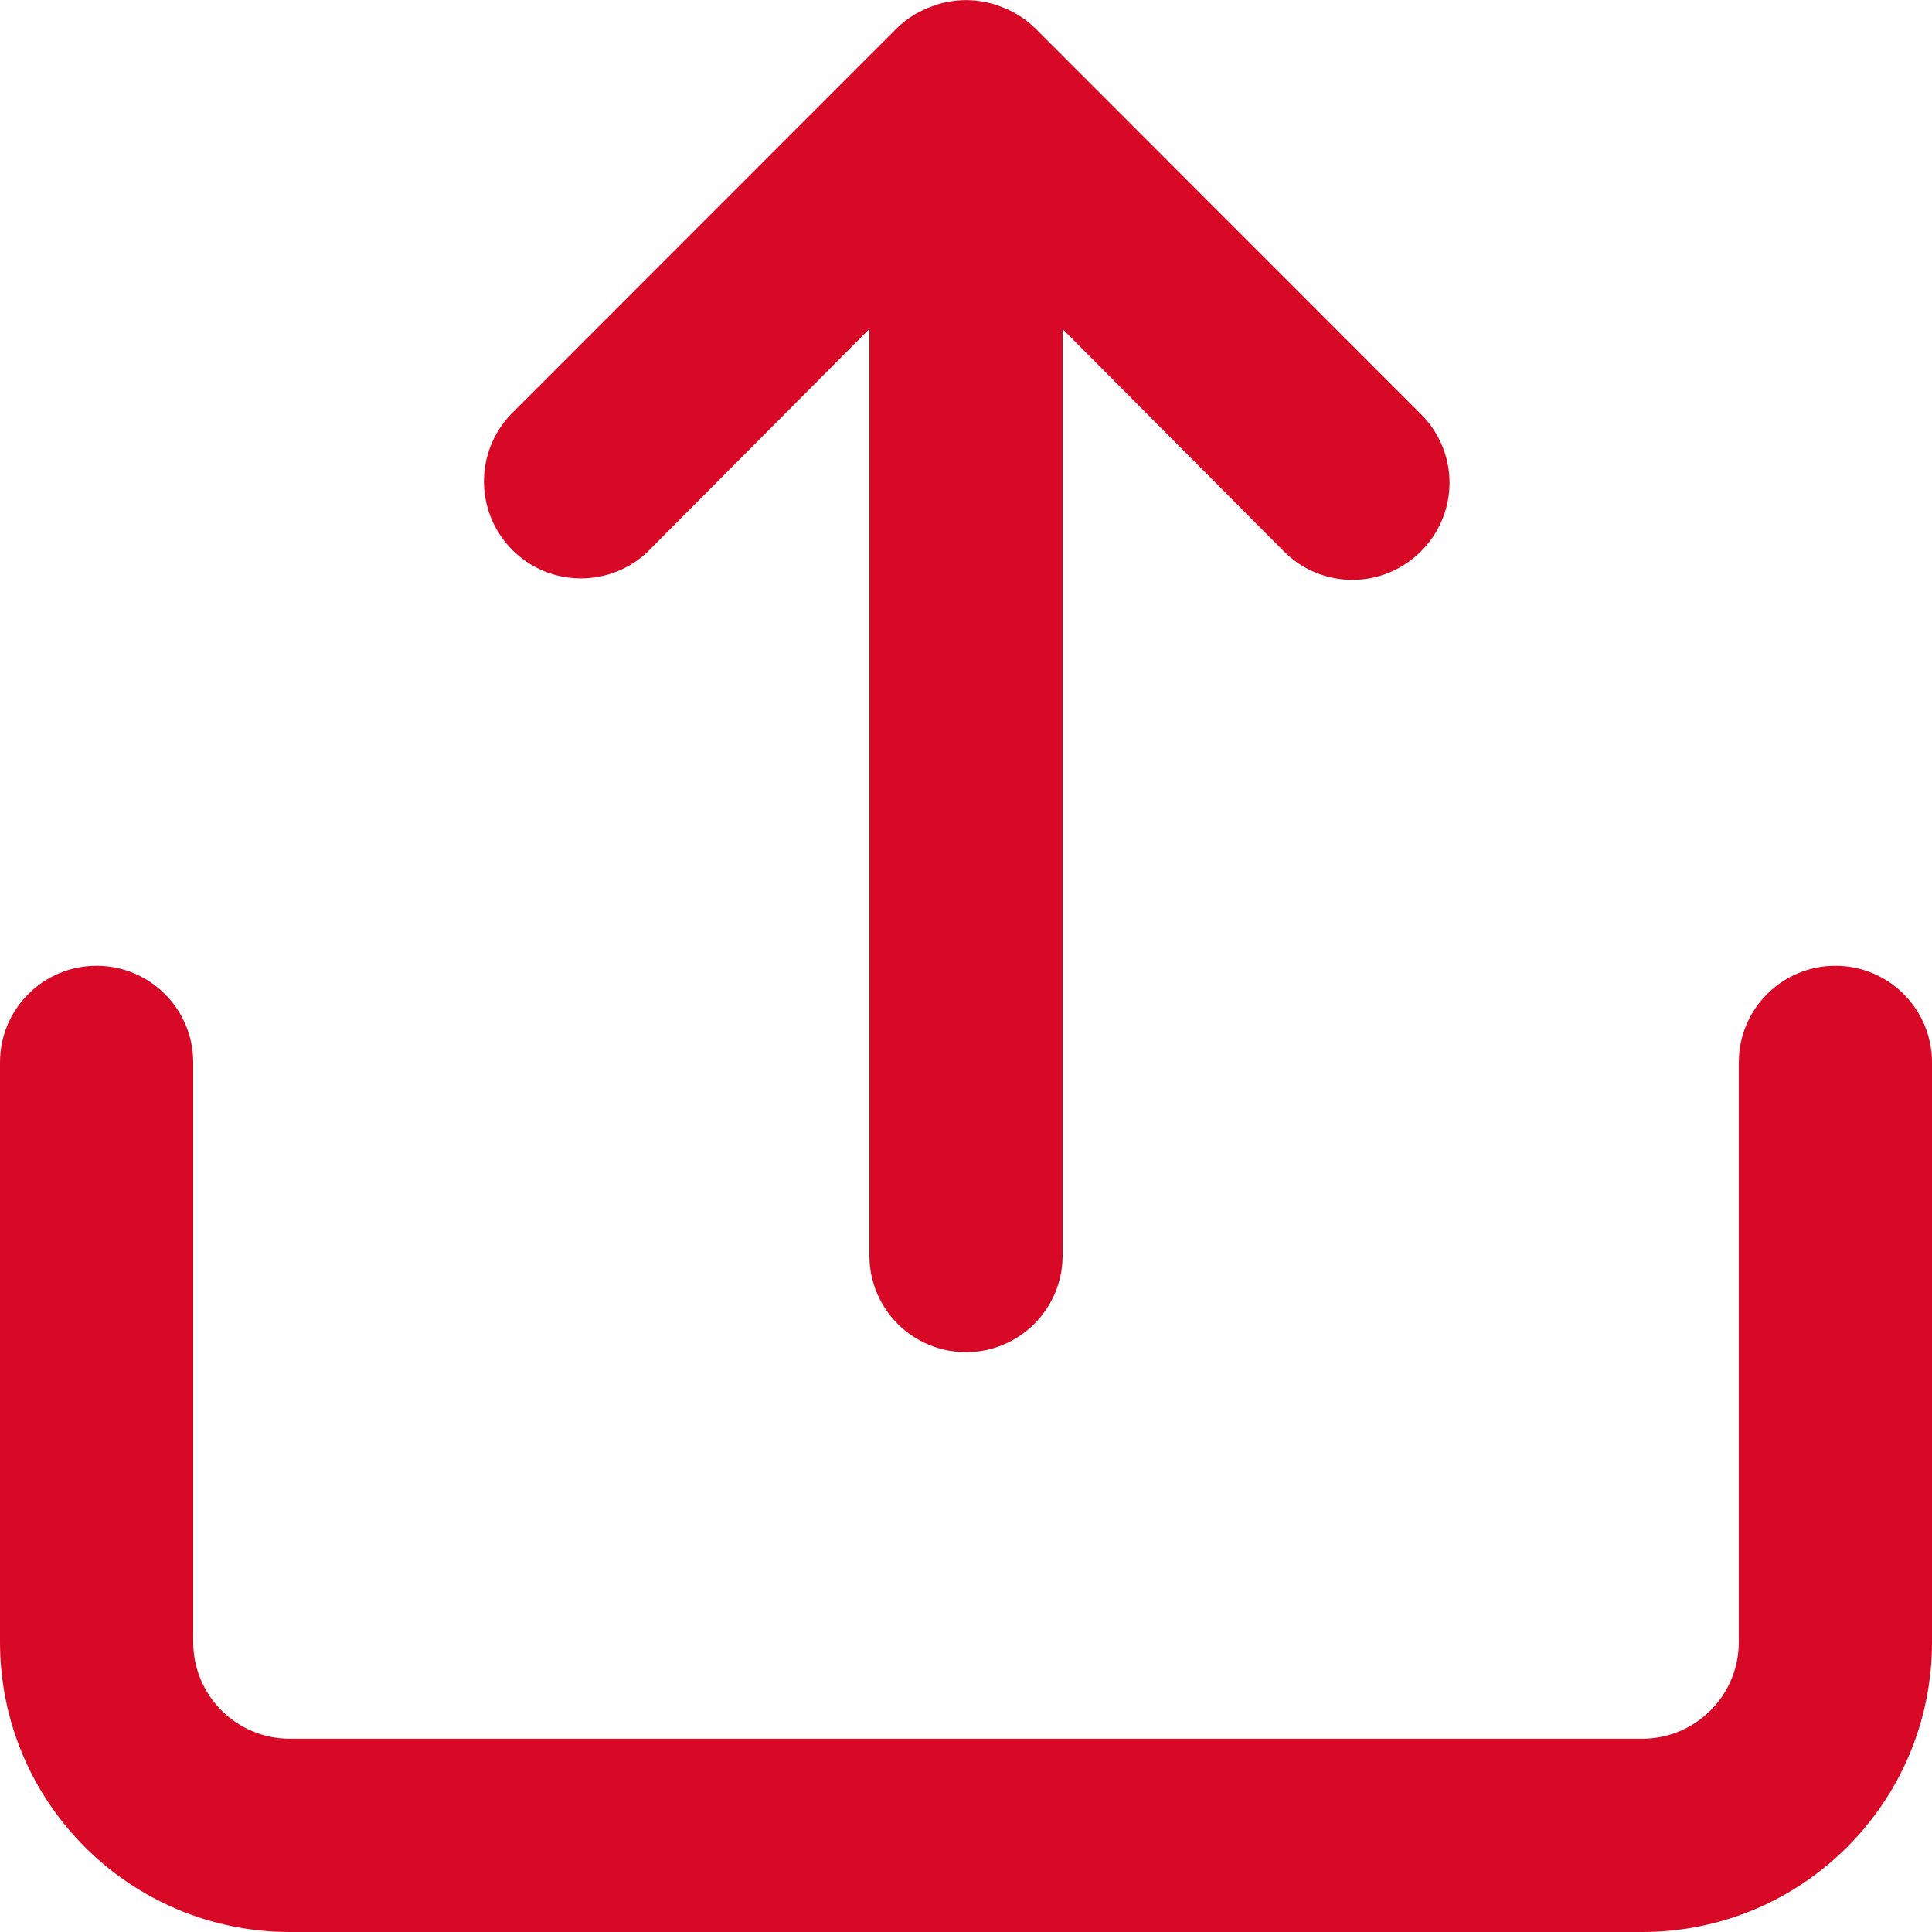
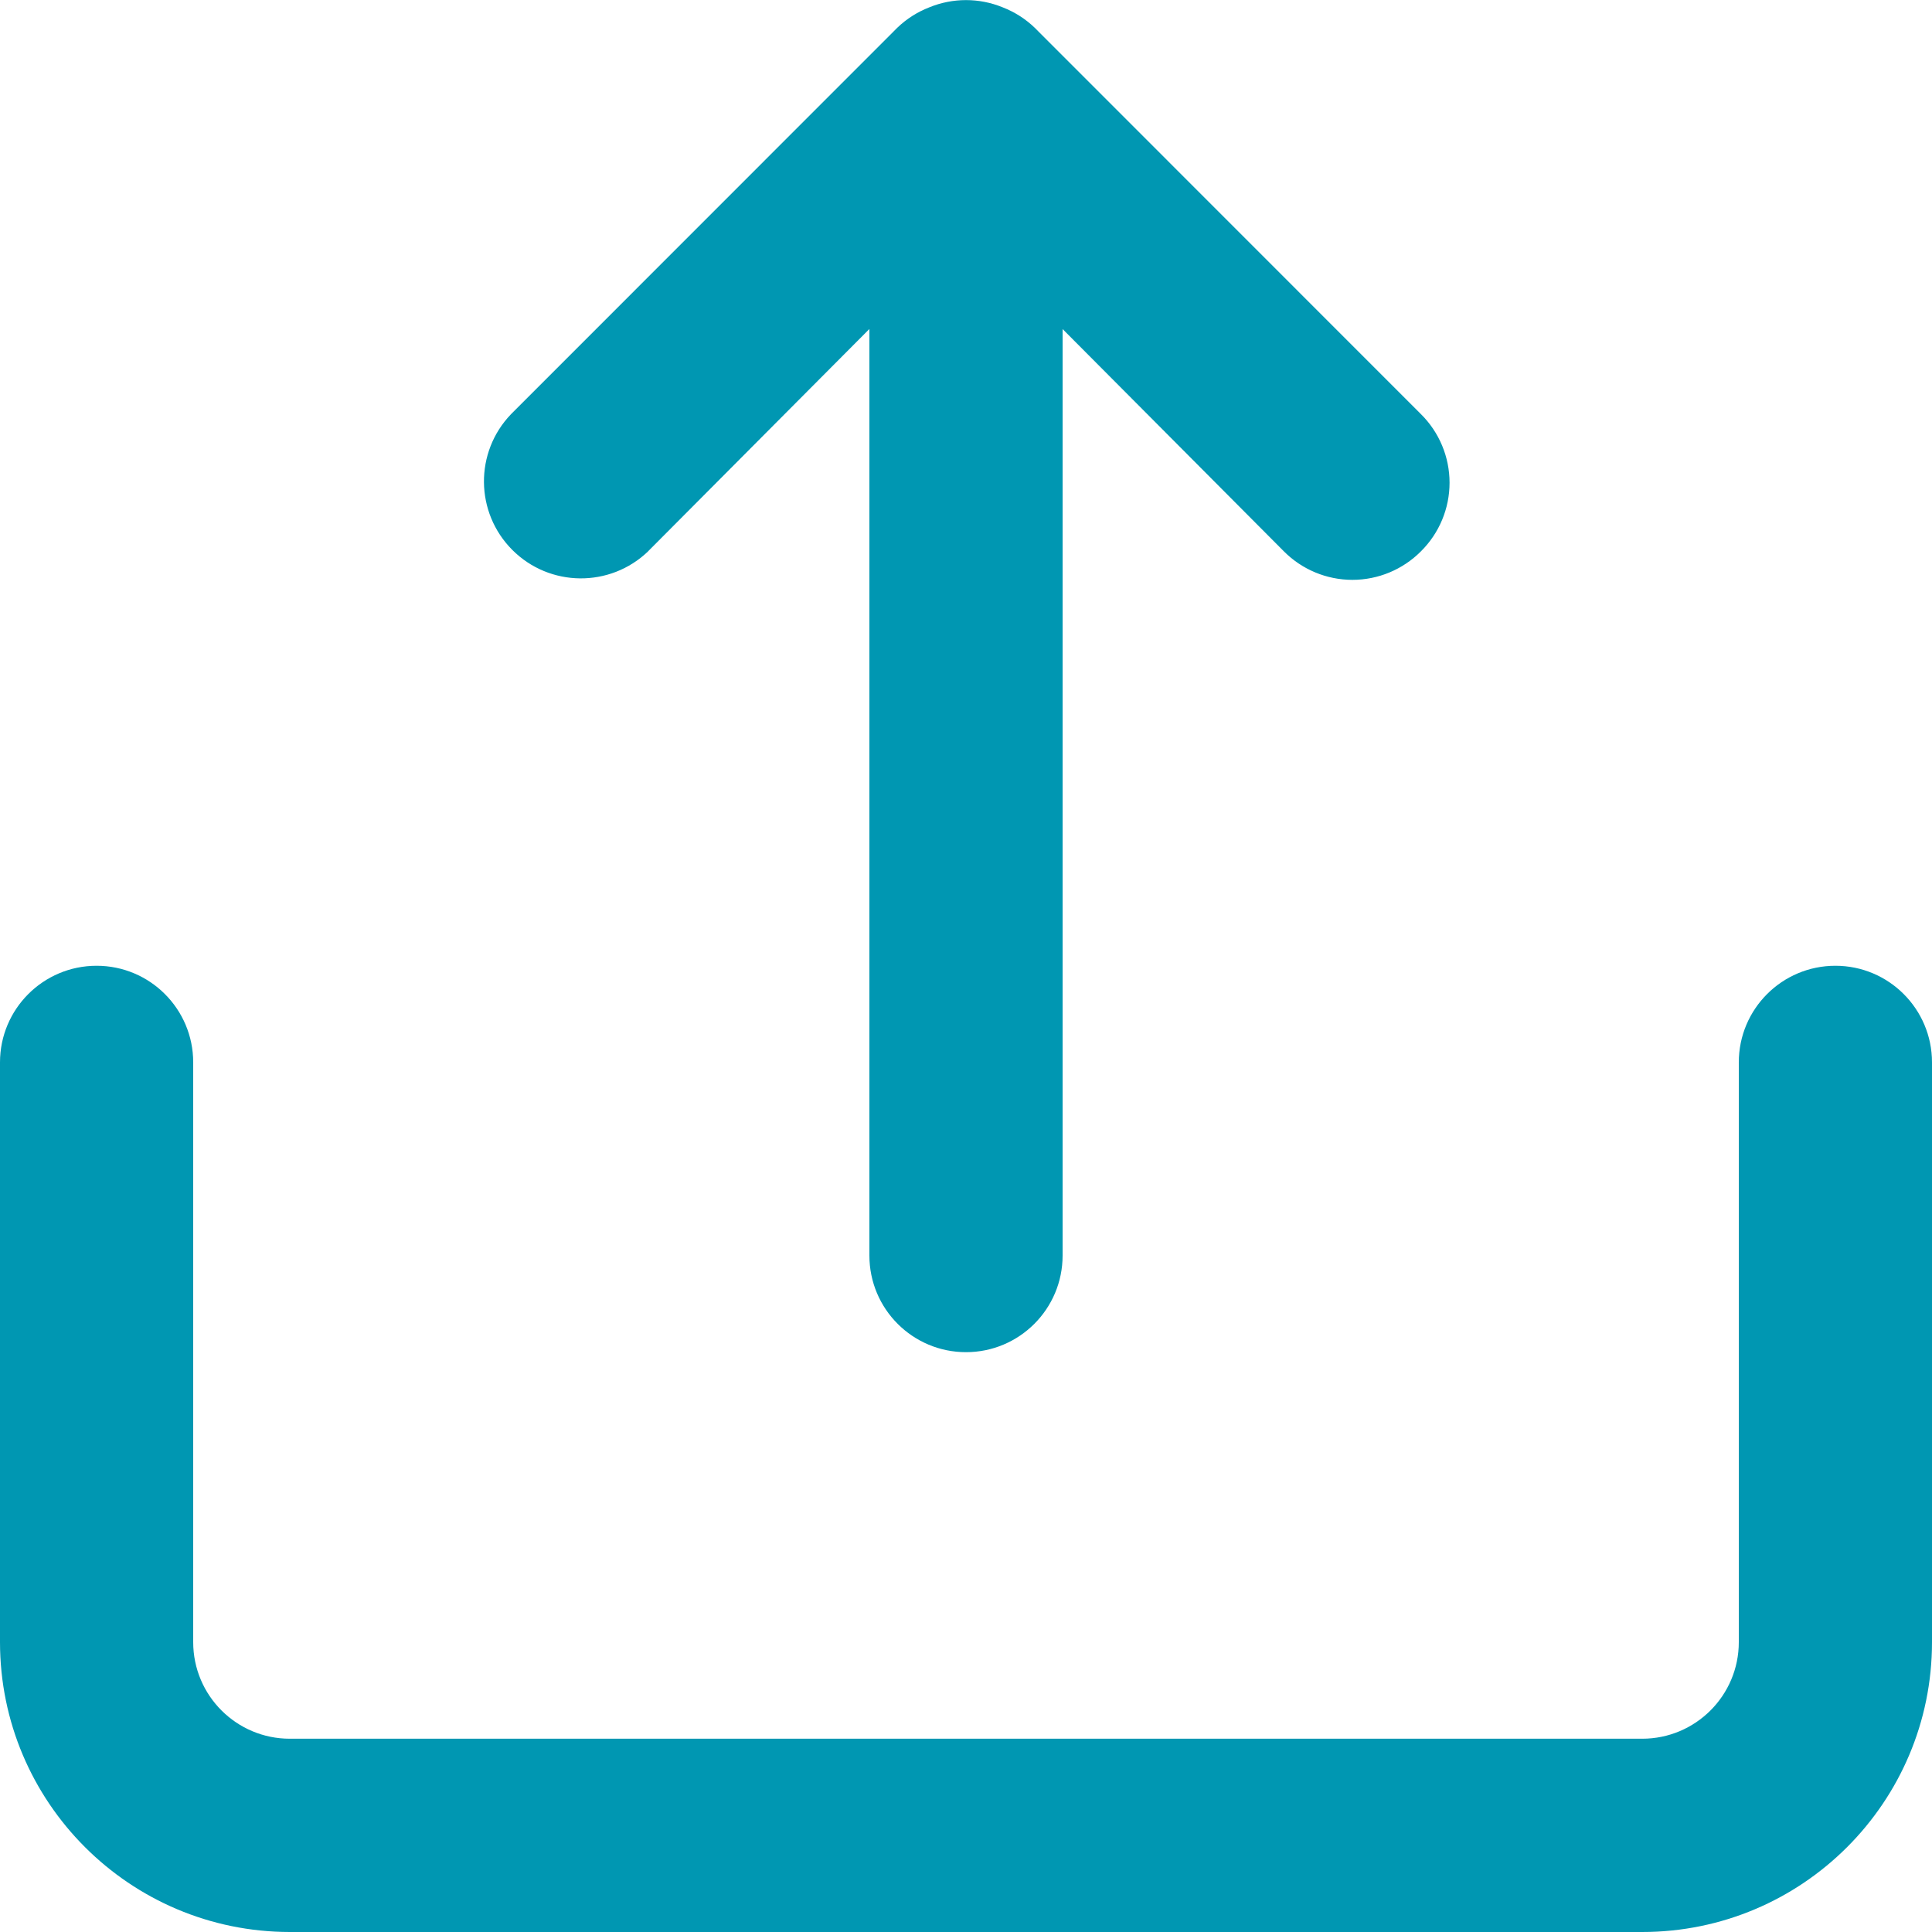
<svg xmlns="http://www.w3.org/2000/svg" width="25" height="25" fill="none">
-   <path d="m8.387 7.133 2.863-2.876v11.99a1.25 1.25 0 0 0 2.5 0V4.258l2.863 2.876a1.25 1.25 0 0 0 1.774 0 1.249 1.249 0 0 0 0-1.775l-5-5.002a1.25 1.25 0 0 0-.412-.262 1.25 1.25 0 0 0-.95 0 1.25 1.25 0 0 0-.412.262l-5 5.002a1.255 1.255 0 0 0 1.774 1.775Zm15.363 5.364a1.25 1.25 0 0 0-1.25 1.25v7.502a1.25 1.25 0 0 1-1.25 1.25H3.75a1.25 1.25 0 0 1-1.25-1.25v-7.502a1.25 1.25 0 1 0-2.5 0v7.502A3.752 3.752 0 0 0 3.75 25h17.5A3.75 3.75 0 0 0 25 21.25v-7.503a1.25 1.25 0 0 0-1.25-1.25Z" fill="#D70926" />
+   <path d="m8.387 7.133 2.863-2.876v11.99a1.25 1.25 0 0 0 2.5 0V4.258l2.863 2.876a1.25 1.25 0 0 0 1.774 0 1.249 1.249 0 0 0 0-1.775l-5-5.002a1.25 1.25 0 0 0-.412-.262 1.25 1.25 0 0 0-.95 0 1.25 1.25 0 0 0-.412.262l-5 5.002a1.255 1.255 0 0 0 1.774 1.775Zm15.363 5.364a1.25 1.25 0 0 0-1.25 1.25v7.502a1.25 1.25 0 0 1-1.25 1.25H3.75a1.25 1.25 0 0 1-1.25-1.25v-7.502a1.25 1.25 0 1 0-2.5 0v7.502A3.752 3.752 0 0 0 3.75 25h17.5A3.75 3.75 0 0 0 25 21.25v-7.503a1.25 1.25 0 0 0-1.25-1.25Z" fill="#0097b2" />
</svg>
